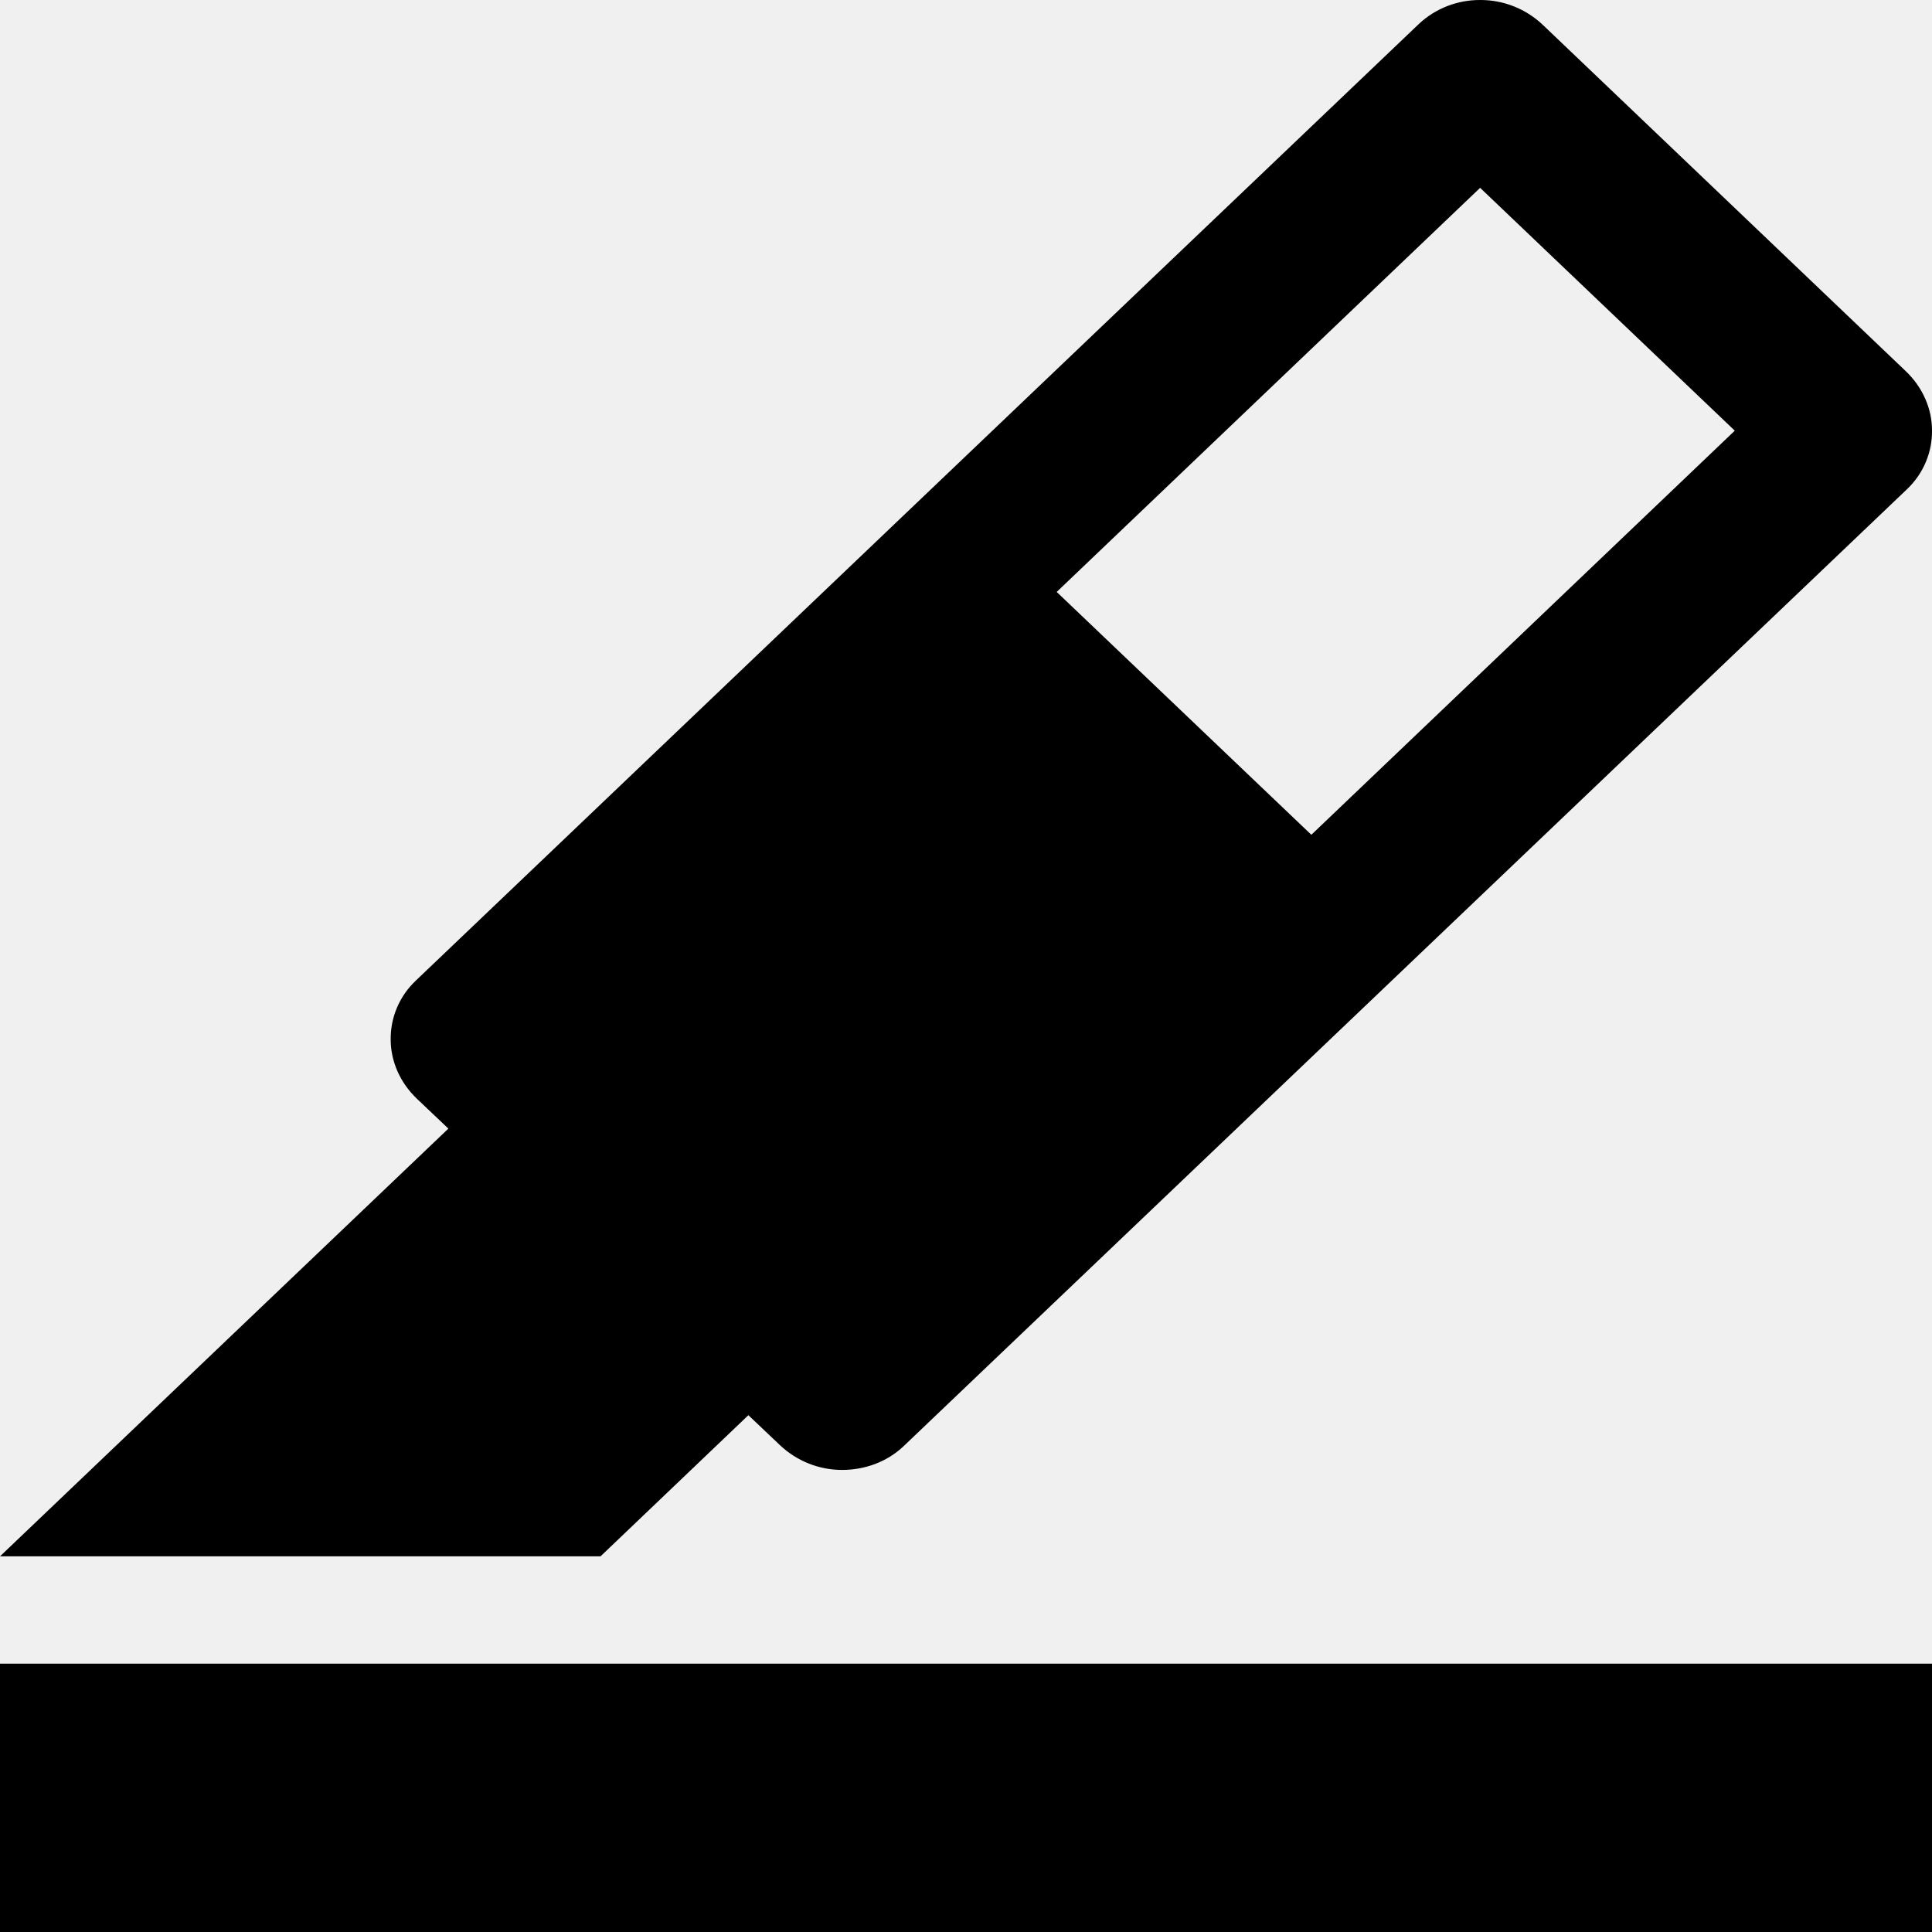
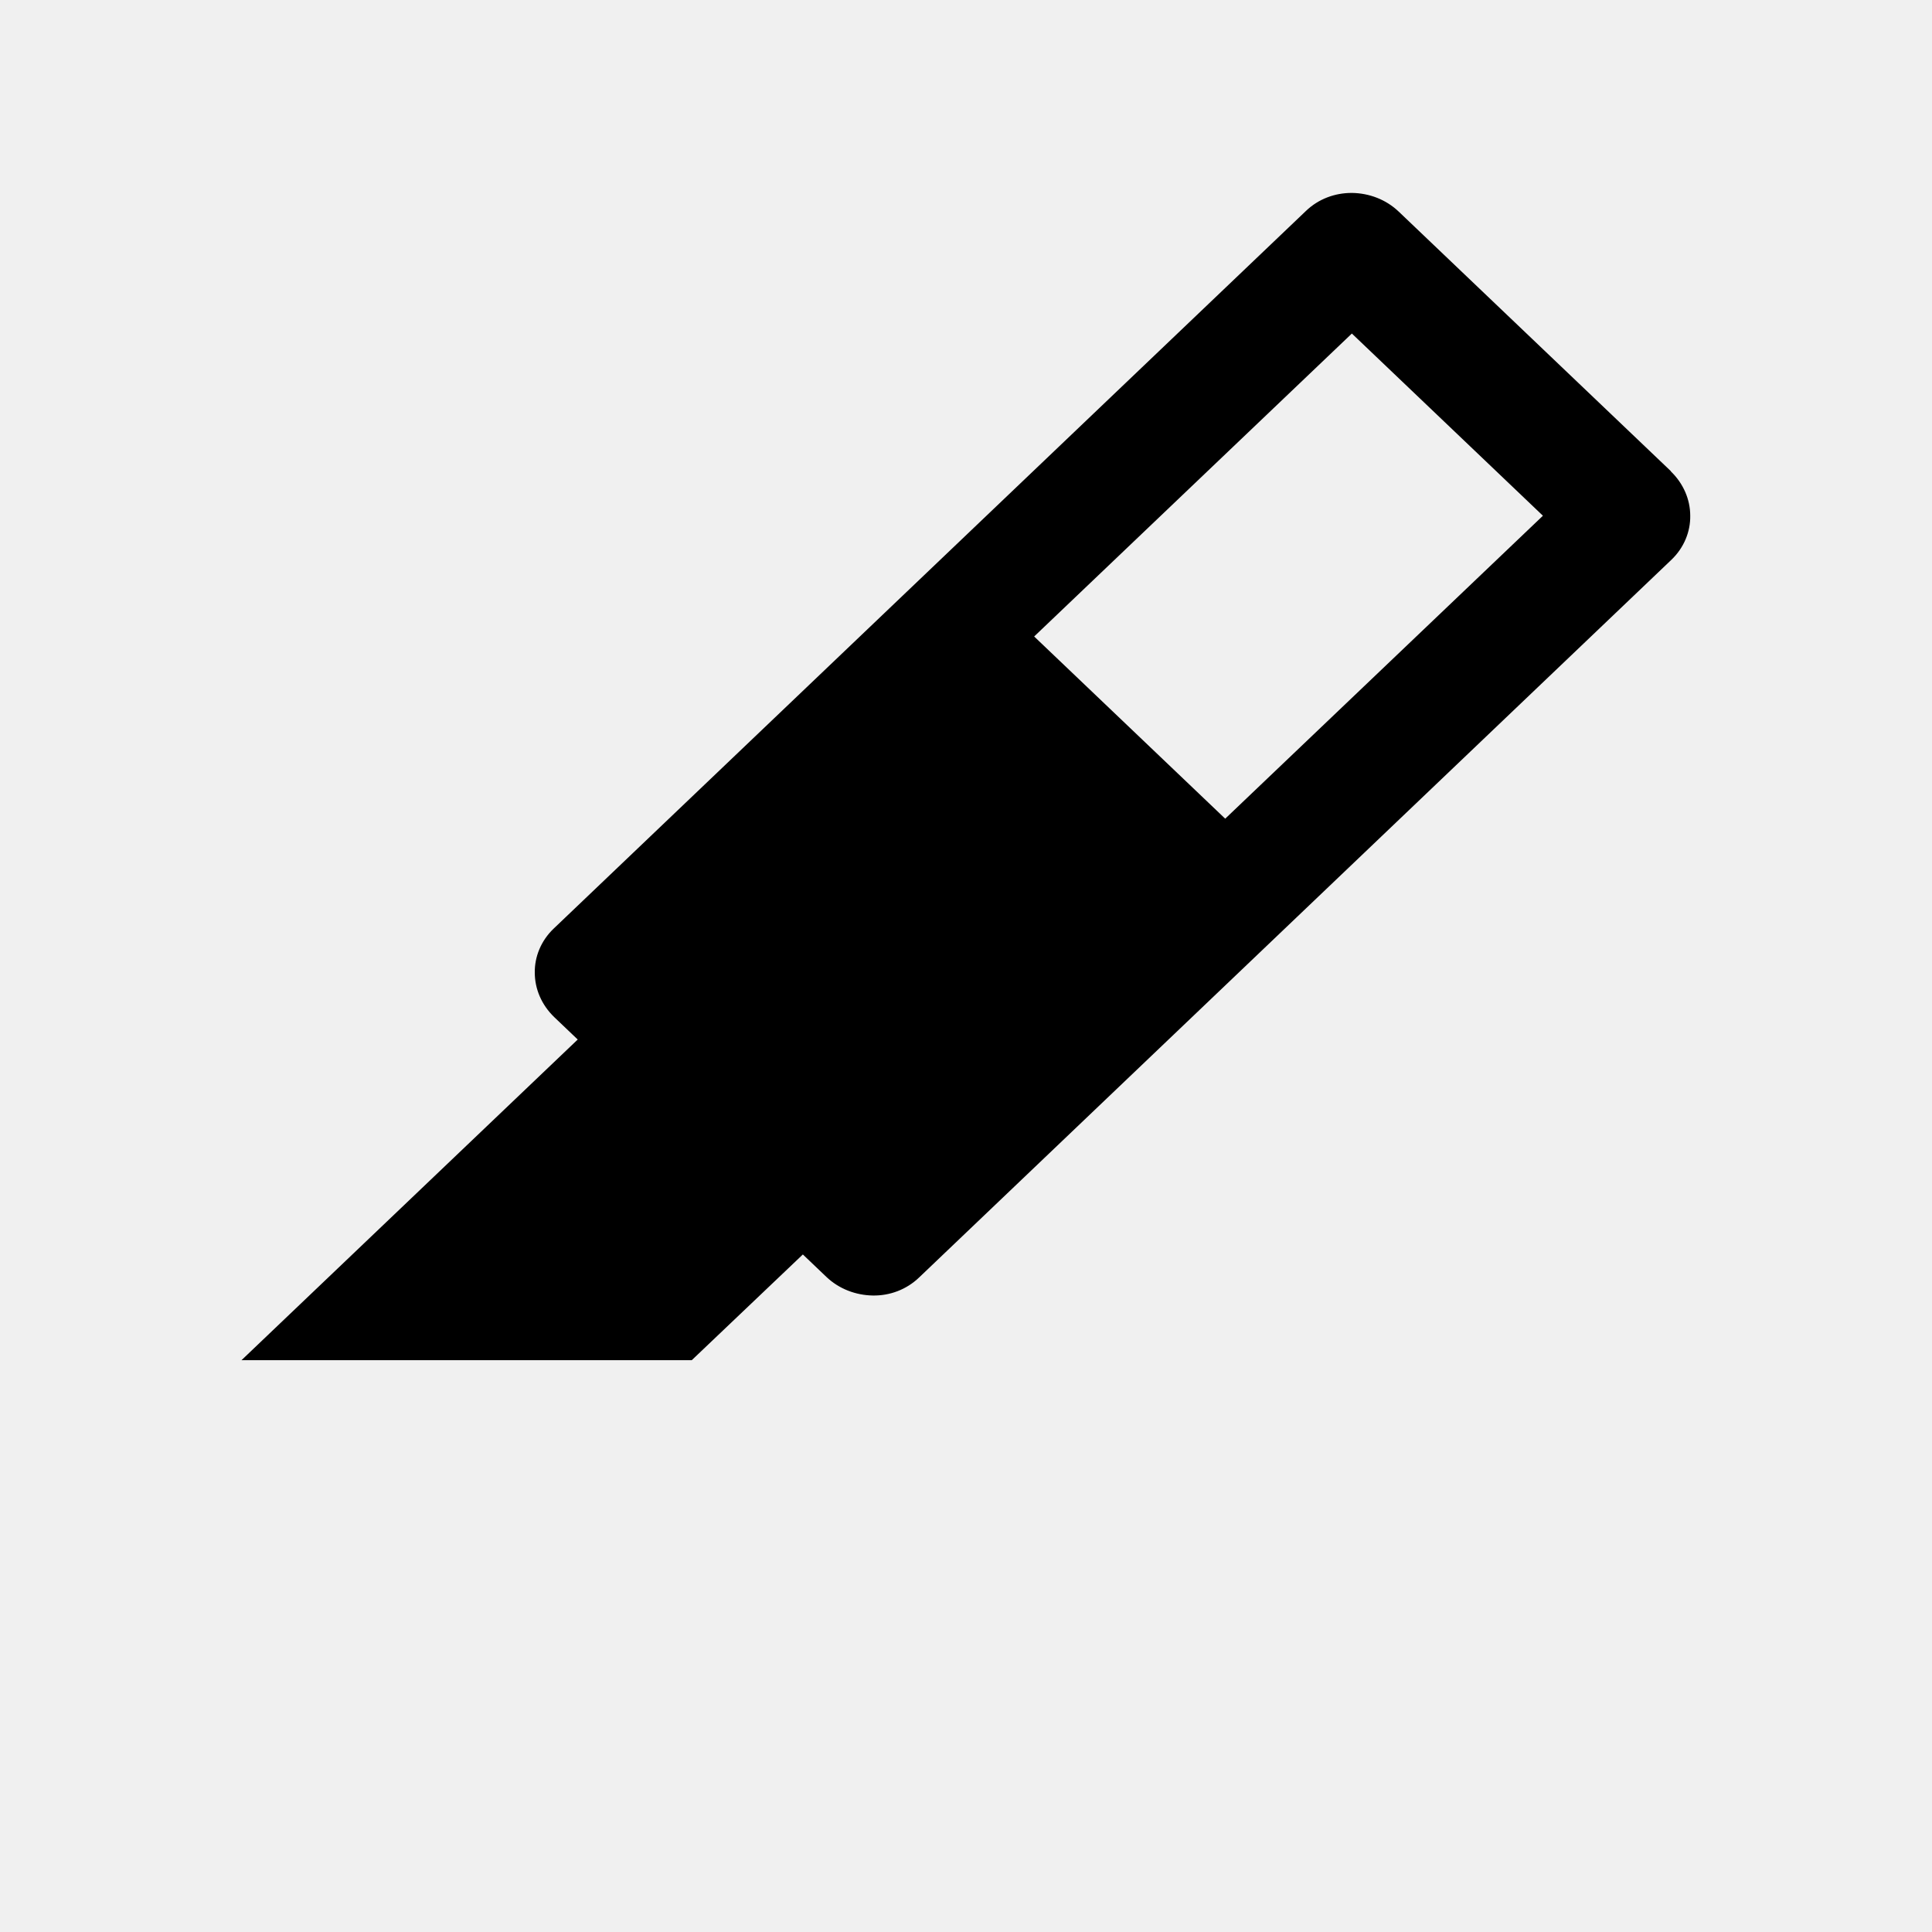
- <svg xmlns="http://www.w3.org/2000/svg" id="b" viewBox="0 0 72 72">
+ <svg xmlns="http://www.w3.org/2000/svg" width="72" height="72" viewBox="0 0 72 72" fill="none">
+   <g clip-path="url(#clip0_57_2)">
+     <path d="M63 53.68H9V64.48H63V53.68Z" fill="rgba(0,0,0,0)" />
+     <path fill-rule="evenodd" clip-rule="evenodd" d="M62.27 17.56L52.13 7.89C51.65 7.43 51.02 7.2 50.39 7.19H50.37C49.75 7.19 49.14 7.41 48.67 7.86L20.63 34.61C20.16 35.06 19.92 35.66 19.93 36.25C19.93 36.85 20.18 37.45 20.66 37.91L21.53 38.74L9 50.69H25.78L29.92 46.75L30.79 47.58C31.27 48.04 31.9 48.27 32.53 48.28C33.16 48.29 33.78 48.06 34.25 47.61L62.29 20.86C62.76 20.41 63 19.81 62.99 19.22C62.99 18.62 62.74 18.02 62.26 17.56H62.27ZM45.66 30.51L38.54 23.72L50.38 12.43L57.5 19.22L45.66 30.51Z" fill="black" />
+   </g>
  <defs>
-     <style>.d{fill:none;}.e{fill-rule:evenodd;}</style>
+     <clipPath id="clip0_57_2">
+       <rect width="72" height="72" fill="white" />
+     </clipPath>
  </defs>
-   <g id="c">
-     <rect y="62" width="72" height="10" />
-     <path class="e" d="M71.02,13.83L57.5.93C56.86.32,56.02,0,55.18,0c-.01,0-.02,0-.03,0-.82,0-1.64.3-2.27.89L15.49,36.55c-.63.6-.94,1.4-.93,2.19,0,.8.34,1.6.98,2.21l1.17,1.11L0,58h22.38l5.51-5.26,1.17,1.11c.64.61,1.48.93,2.32.93s1.67-.29,2.3-.89l37.39-35.66c.63-.6.94-1.4.93-2.19,0-.8-.34-1.6-.98-2.21ZM48.87,31.11l-9.49-9.05,15.78-15.06,9.49,9.05-15.78,15.06Z" />
-     <rect class="d" x="0" y="0" width="72" height="72" />
-   </g>
</svg>
